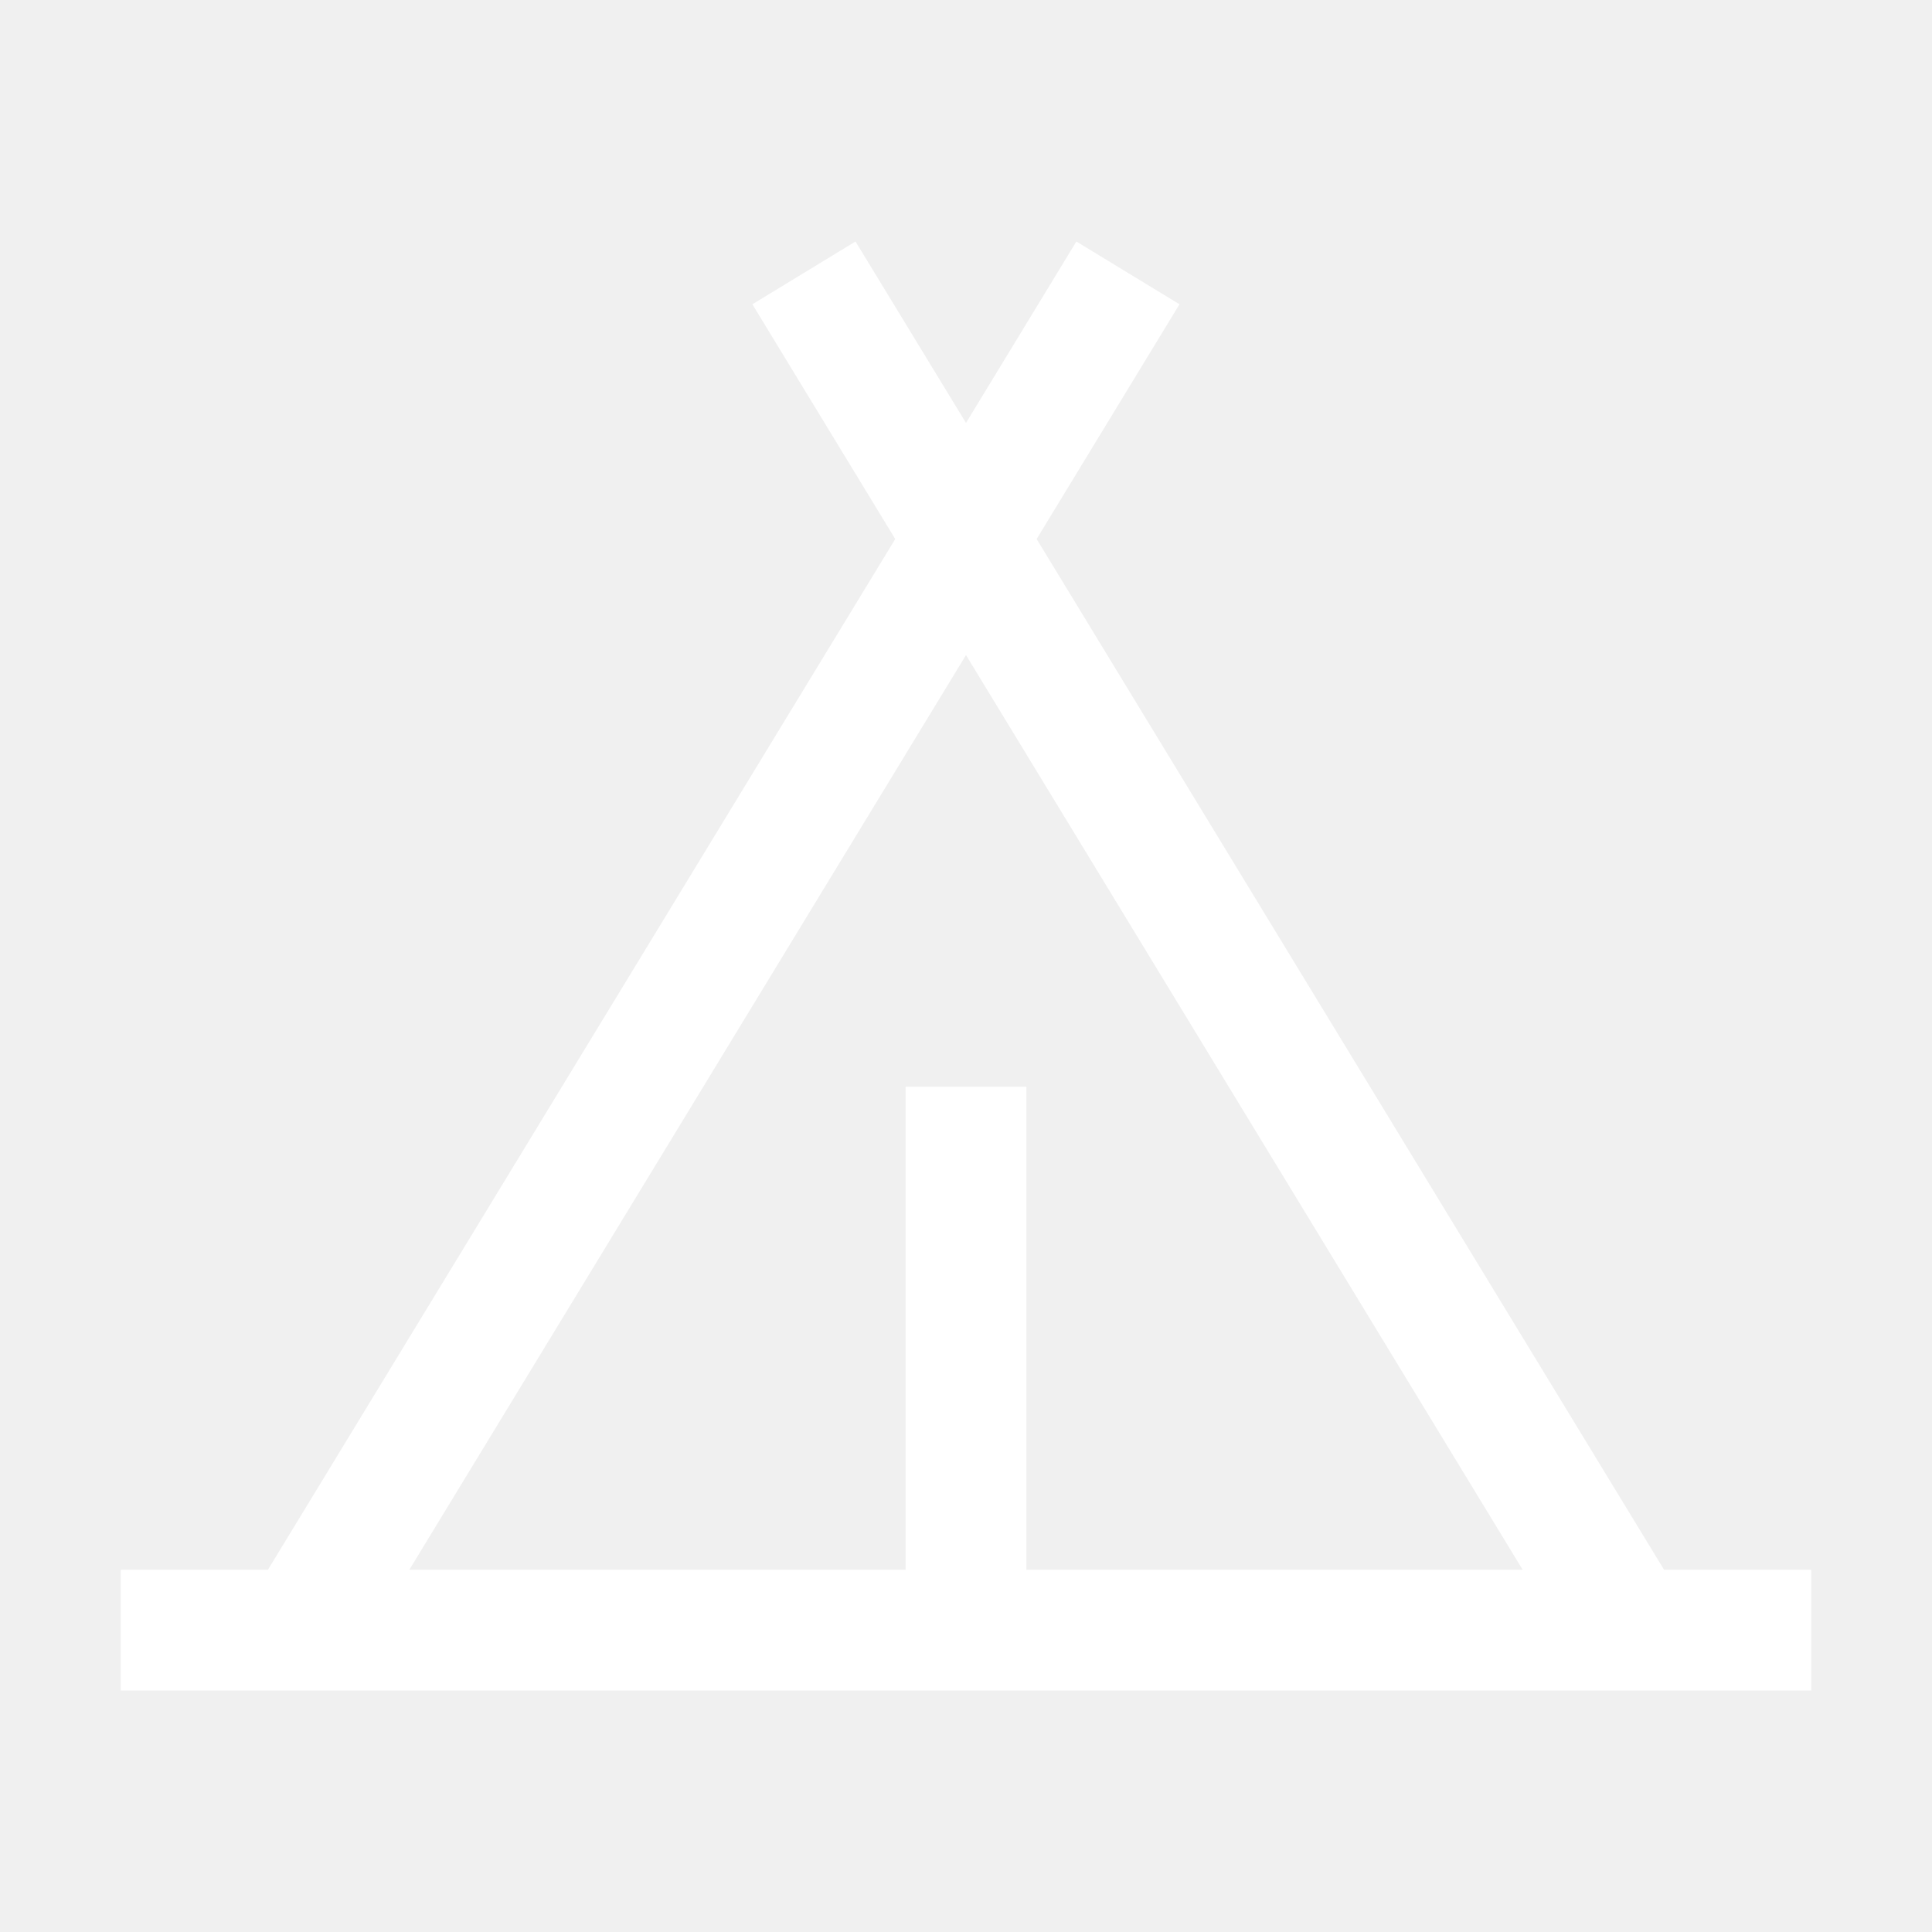
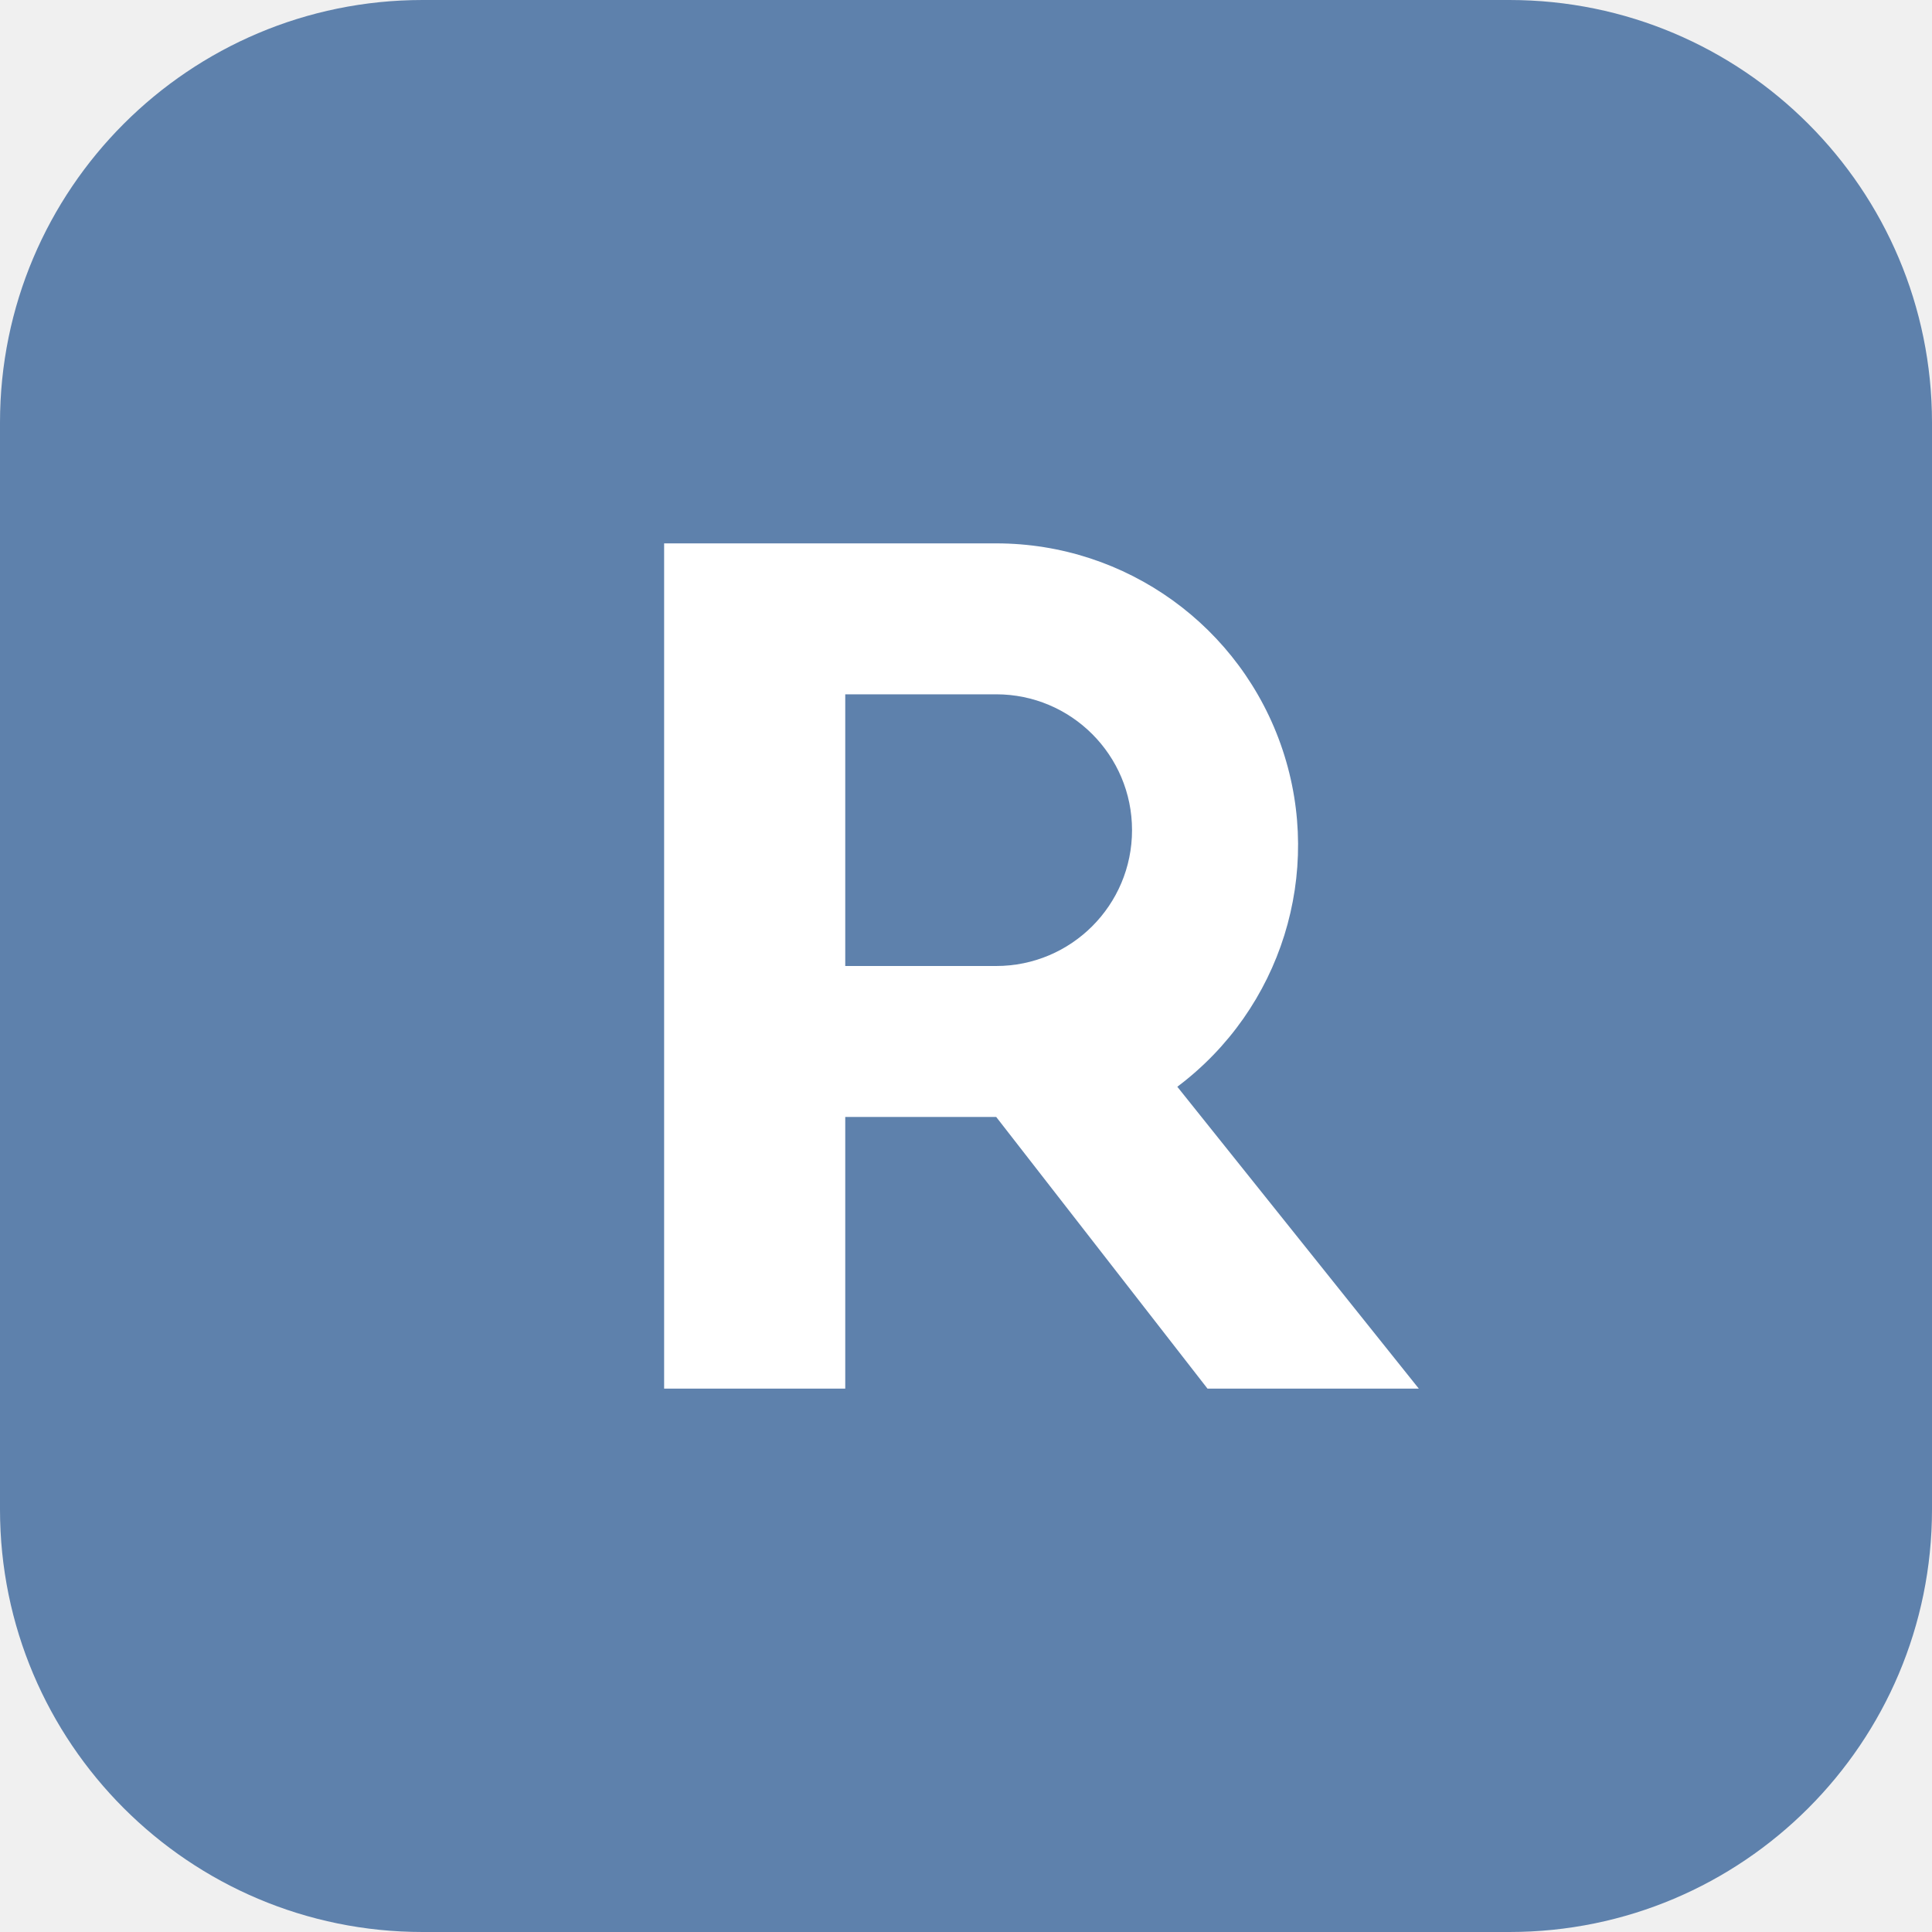
- <svg xmlns="http://www.w3.org/2000/svg" width="32" height="32" viewBox="0 0 32 32" fill="none">
-   <path fill-rule="evenodd" clip-rule="evenodd" d="M27.562 26L17.17 8.928l2.366-3.888L17.828 4L16 7.005L14.17 4l-1.708 1.04l2.366 3.888L4.438 26H2v2h28v-2zM16 10.85L25.22 26H17v-8h-2v8H6.78z" fill="white" />
+ <svg xmlns="http://www.w3.org/2000/svg" viewBox="0 0 64 64">
+   <rect width="64" height="64" rx="14" fill="#5E81AC" />
+   <path d="M22 18h11a10 10 0 0 1 6 18l8 10h-7l-7-9h-5v9h-6V18zm6 5v9h5a4.5 4.5 0 1 0 0-9h-5z" fill="#fff" />
</svg>
